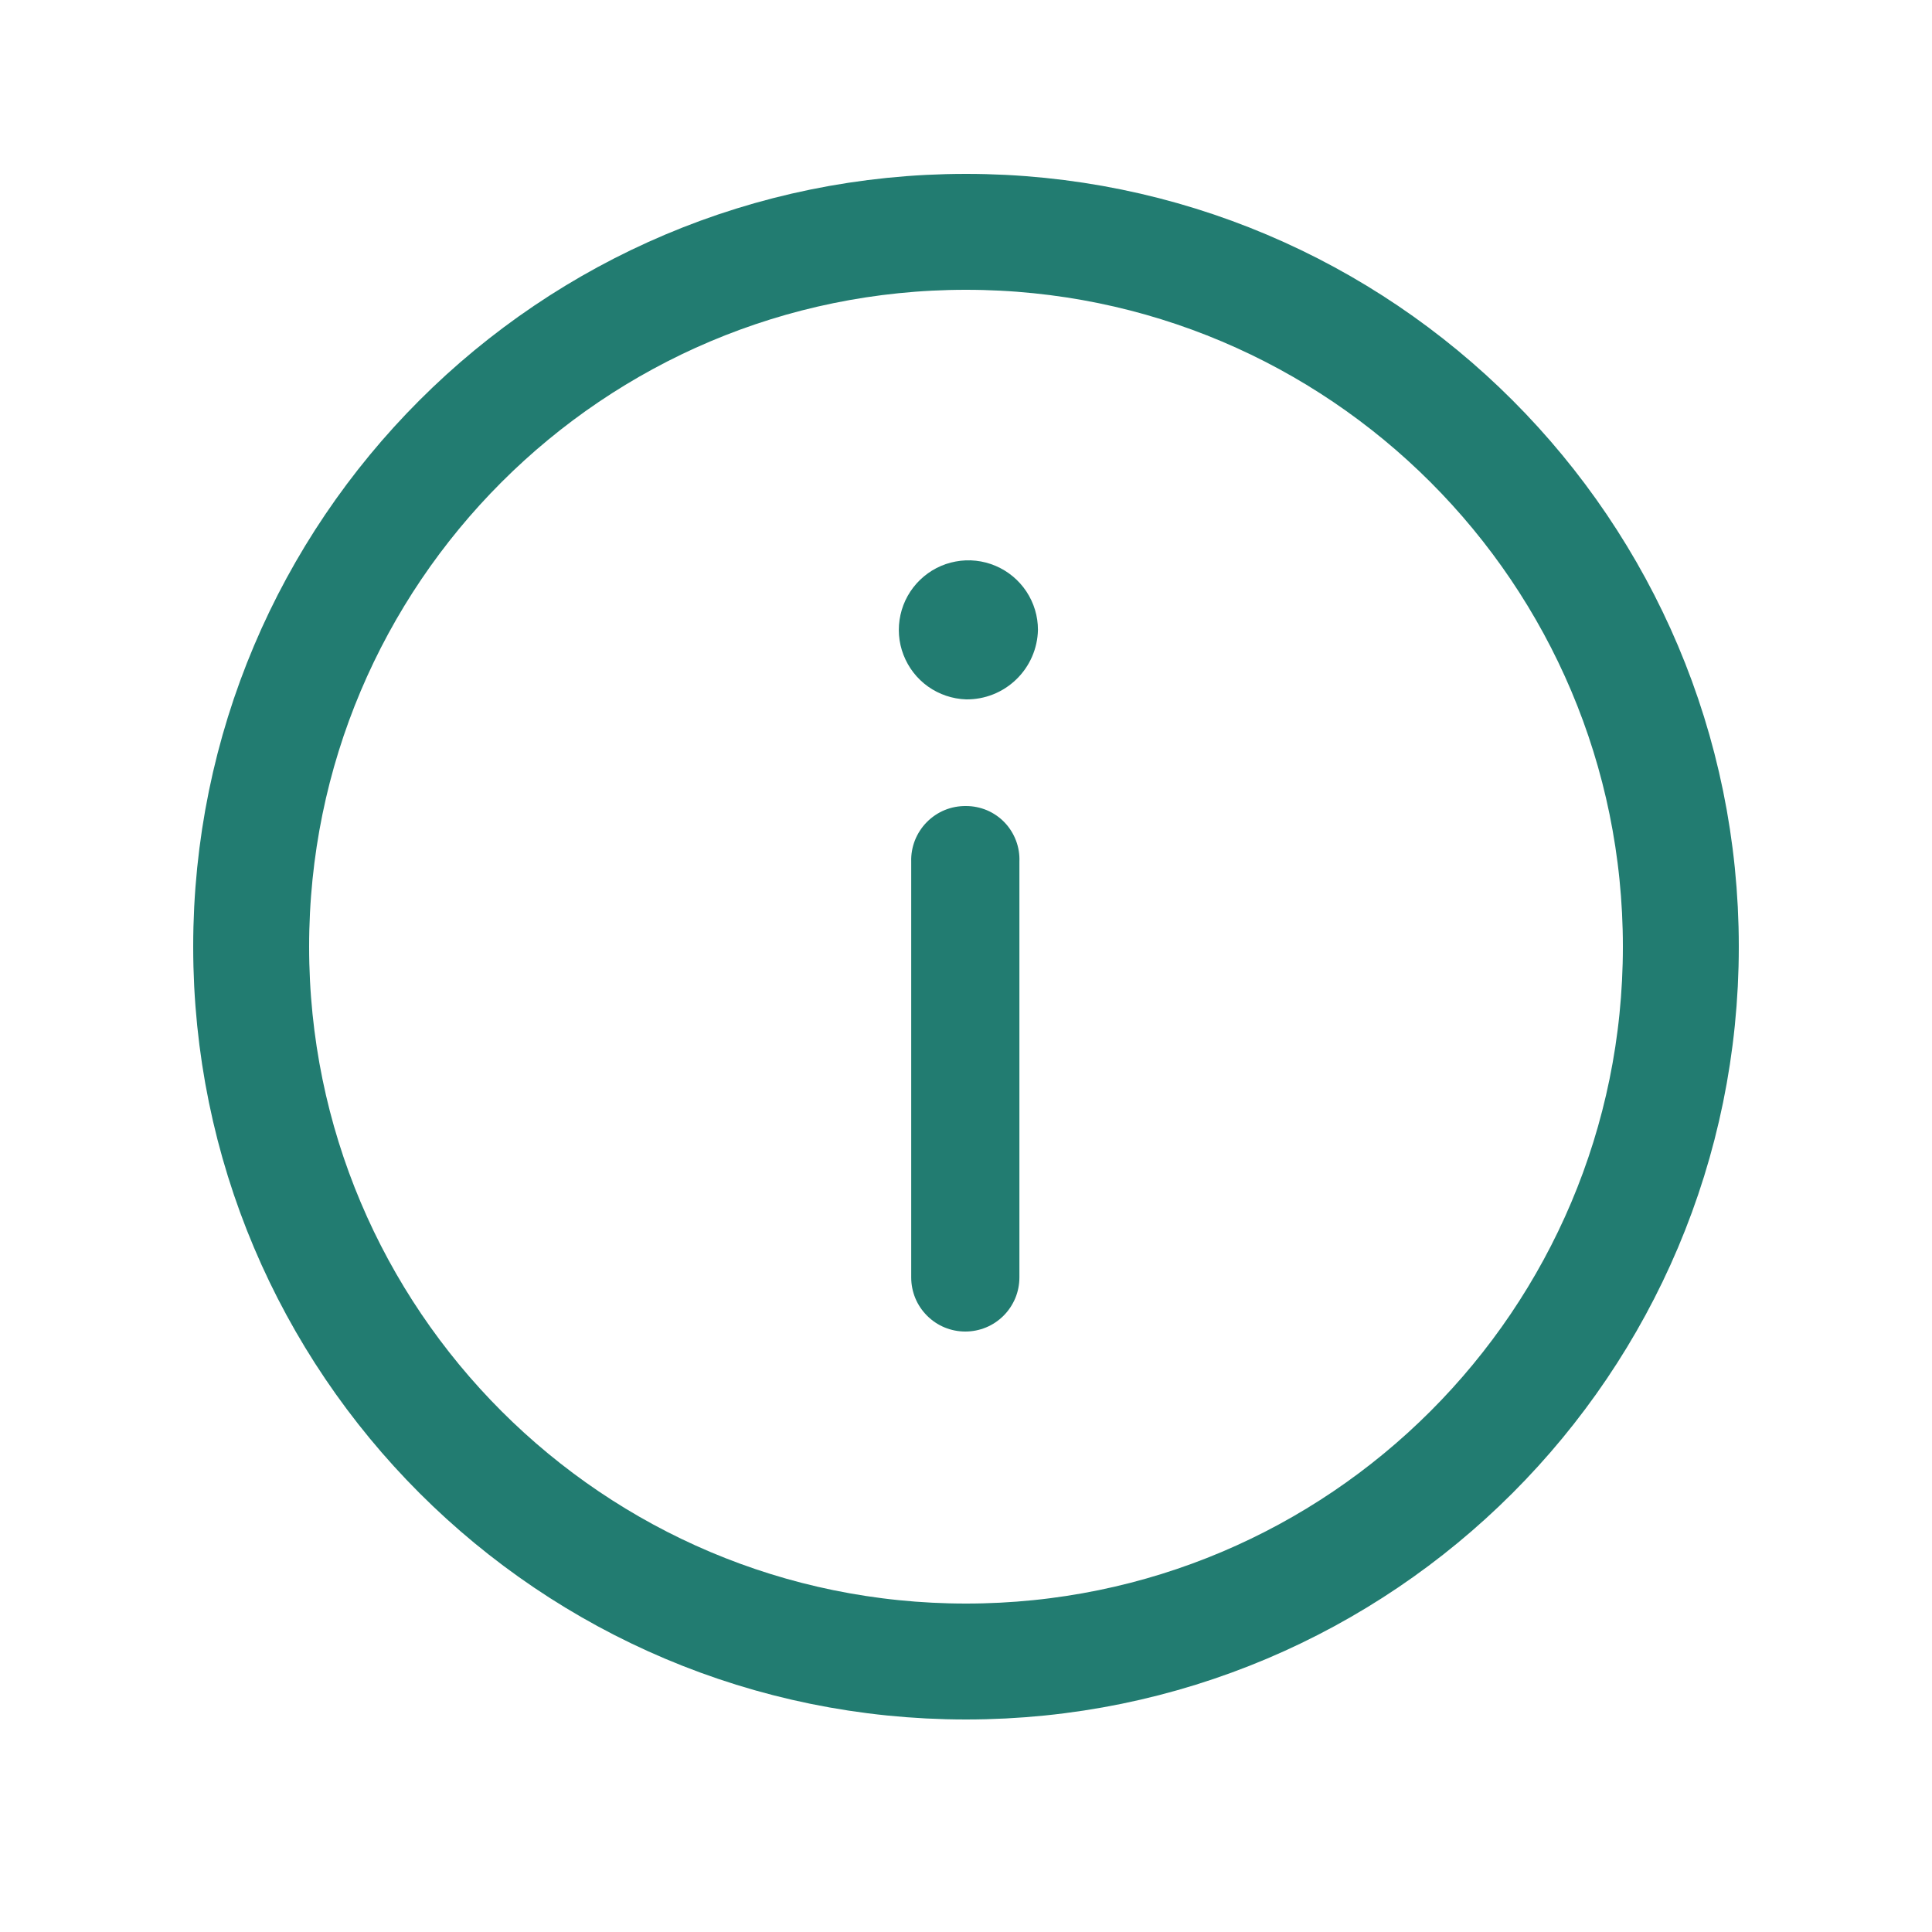
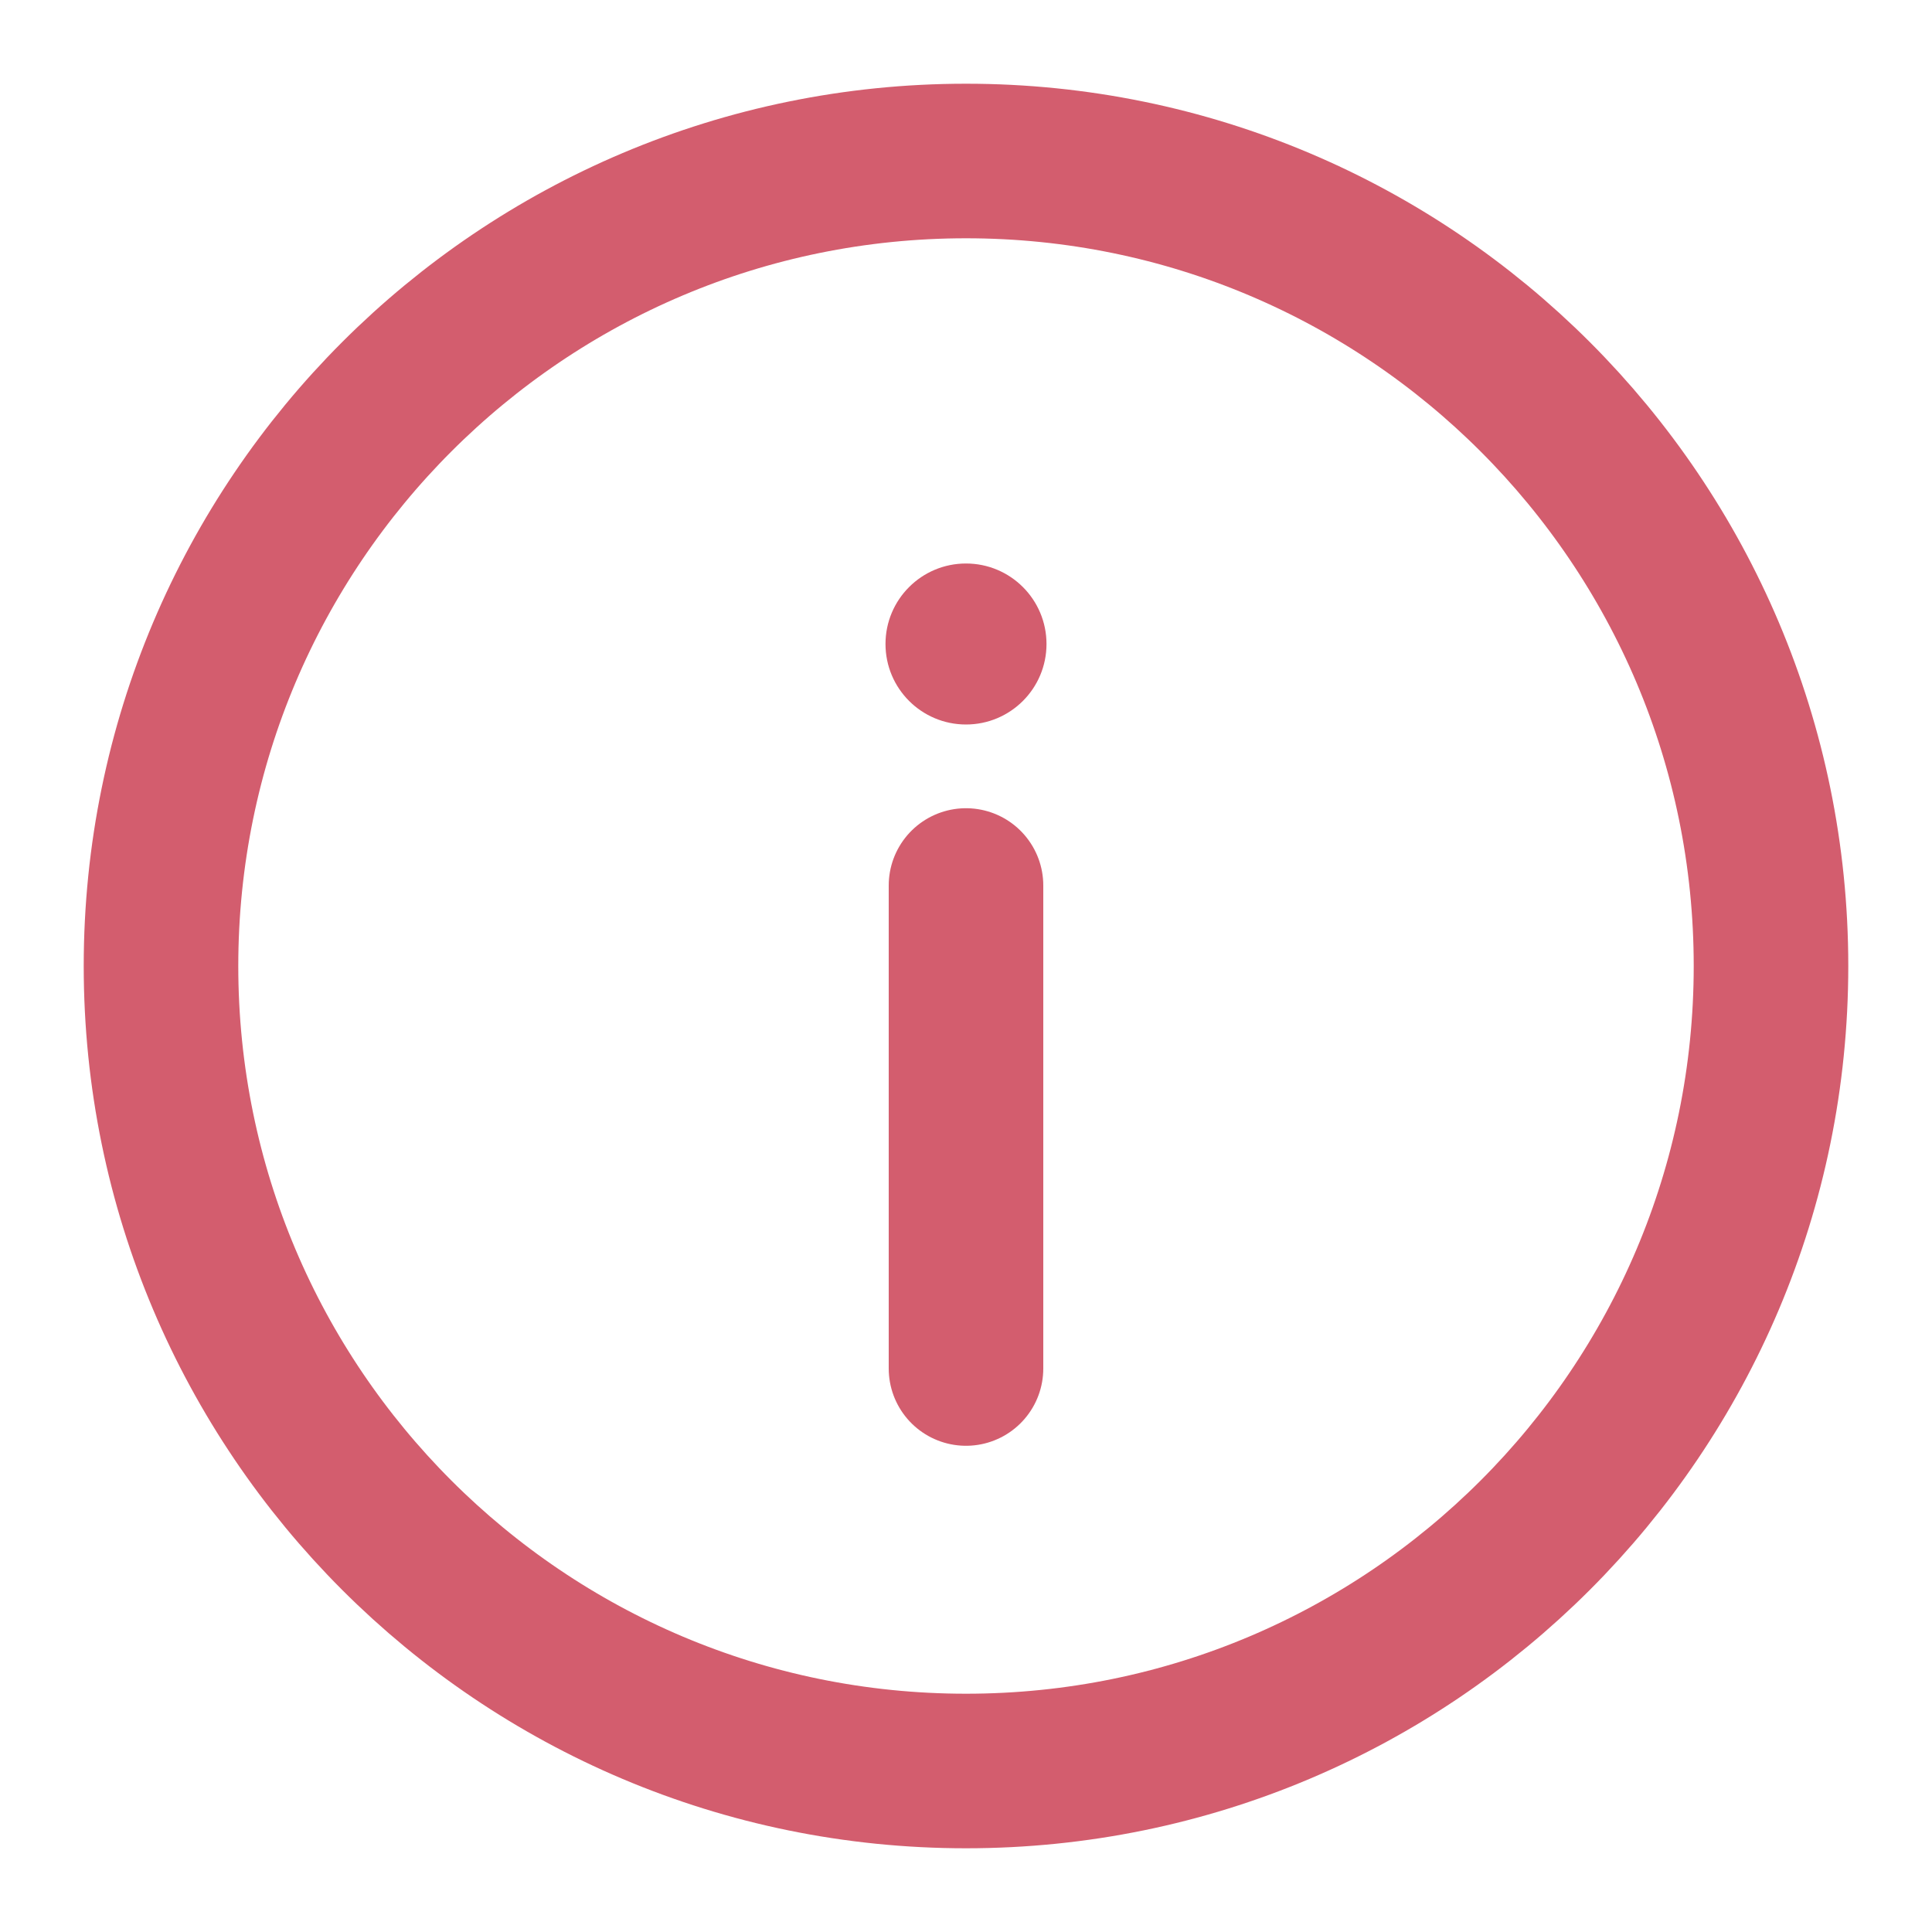
- <svg xmlns="http://www.w3.org/2000/svg" viewBox="-0.5 0 25 25" fill="none">
+ <svg xmlns="http://www.w3.org/2000/svg" viewBox="0 0 24 24" fill="none">
  <g id="SVGRepo_bgCarrier" stroke-width="0" />
  <g id="SVGRepo_tracerCarrier" stroke-linecap="round" stroke-linejoin="round" />
  <g id="SVGRepo_iconCarrier">
-     <path d="M12 21.5C17.109 21.5 21.25 17.359 21.25 12.25C21.25 7.141 17.109 3 12 3C6.891 3 2.75 7.141 2.75 12.25C2.75 17.359 6.891 21.5 12 21.5Z" stroke="#227c71" stroke-width="1.5" stroke-linecap="round" stroke-linejoin="round" />
-     <path d="M12.931 8.15C12.926 8.392 12.825 8.623 12.651 8.791C12.477 8.96 12.243 9.053 12.001 9.05C11.824 9.044 11.653 8.986 11.509 8.884C11.365 8.782 11.255 8.639 11.191 8.474C11.127 8.309 11.114 8.129 11.152 7.957C11.19 7.784 11.278 7.627 11.405 7.504C11.532 7.381 11.692 7.298 11.866 7.266C12.04 7.233 12.219 7.253 12.382 7.322C12.545 7.391 12.683 7.506 12.781 7.653C12.879 7.801 12.931 7.973 12.931 8.15ZM11.291 16.53V11.15C11.288 11.056 11.305 10.961 11.339 10.874C11.374 10.786 11.426 10.706 11.492 10.639C11.559 10.571 11.638 10.518 11.725 10.482C11.813 10.446 11.906 10.429 12.001 10.43C12.094 10.43 12.186 10.449 12.272 10.485C12.358 10.522 12.435 10.575 12.5 10.643C12.564 10.71 12.614 10.79 12.647 10.877C12.68 10.964 12.695 11.057 12.691 11.15V16.53C12.691 16.622 12.673 16.713 12.638 16.798C12.602 16.883 12.551 16.96 12.486 17.025C12.421 17.09 12.344 17.142 12.259 17.177C12.174 17.212 12.083 17.23 11.991 17.23C11.899 17.23 11.808 17.212 11.723 17.177C11.638 17.142 11.561 17.09 11.496 17.025C11.431 16.96 11.379 16.883 11.344 16.798C11.309 16.713 11.291 16.622 11.291 16.53Z" fill="#227c71" />
+     <circle cx="12" cy="12" r="10" stroke="#D35D6E" stroke-width="1.92" />
+     <path d="M12 17V11" stroke="#D35D6E" stroke-width="1.92" stroke-linecap="round" />
+     <circle cx="1" cy="1" r="1" transform="matrix(1 0 0 -1 11 9)" fill="#D35D6E" />
  </g>
</svg>
